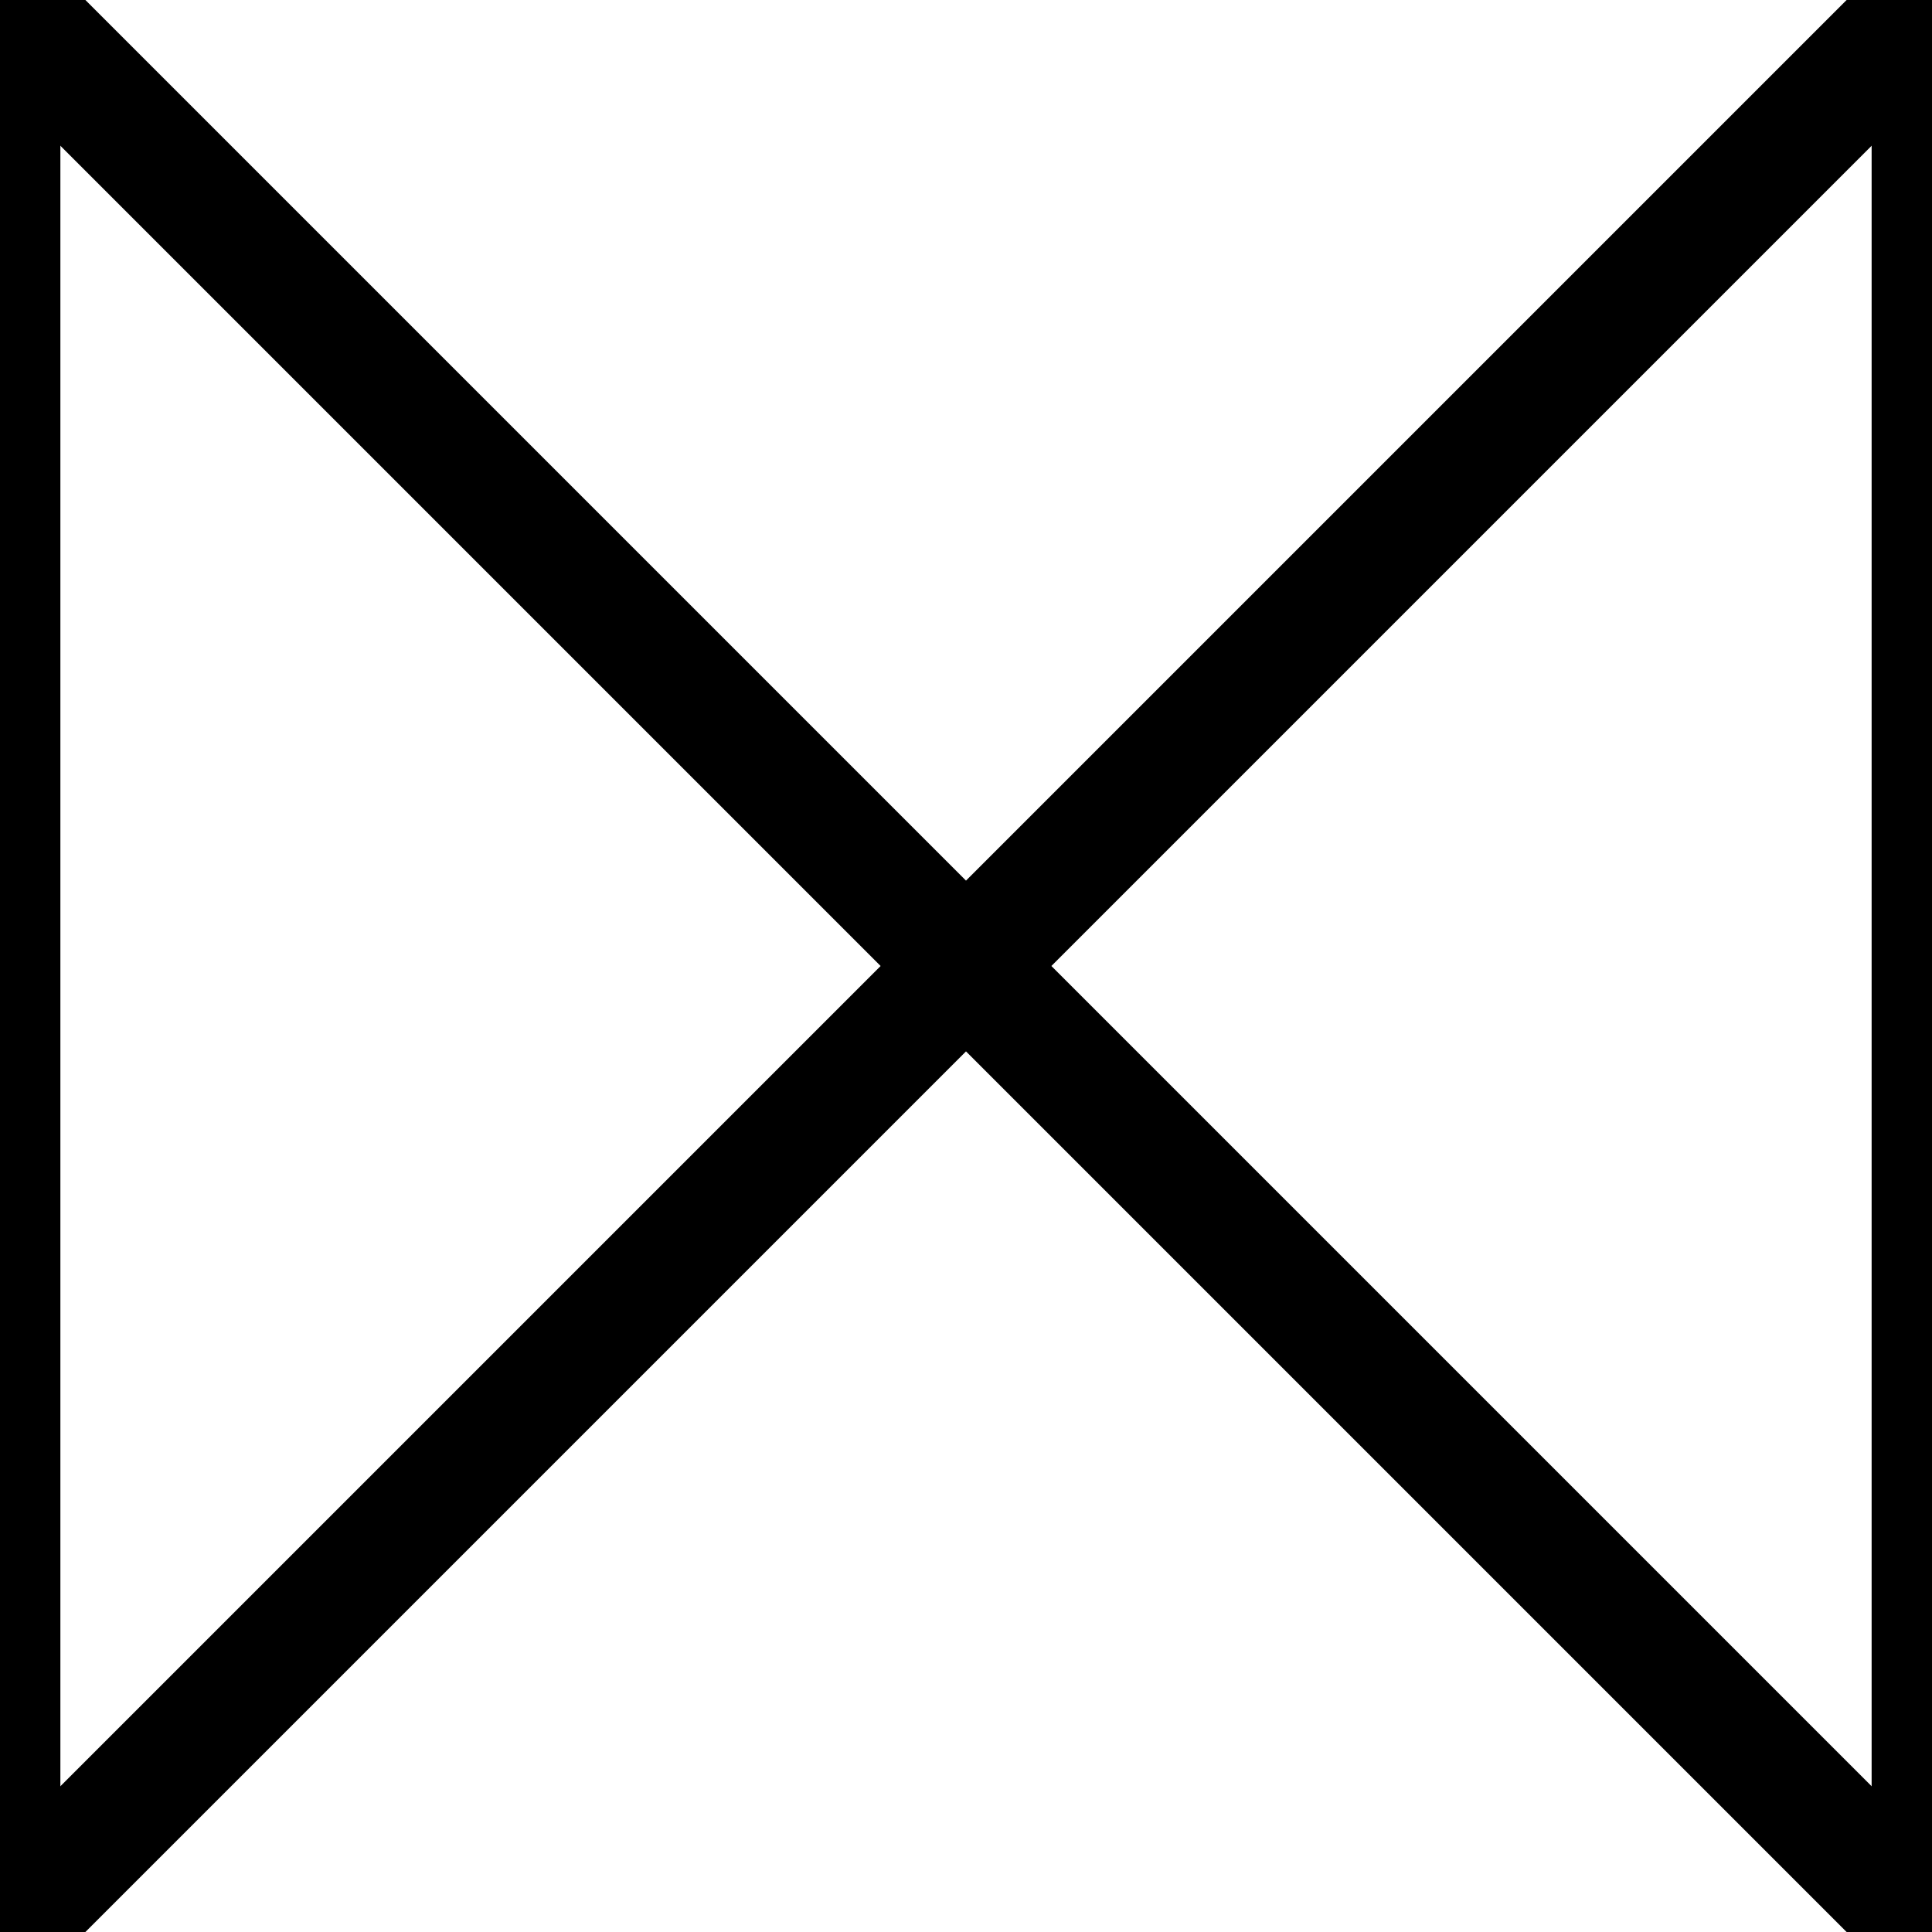
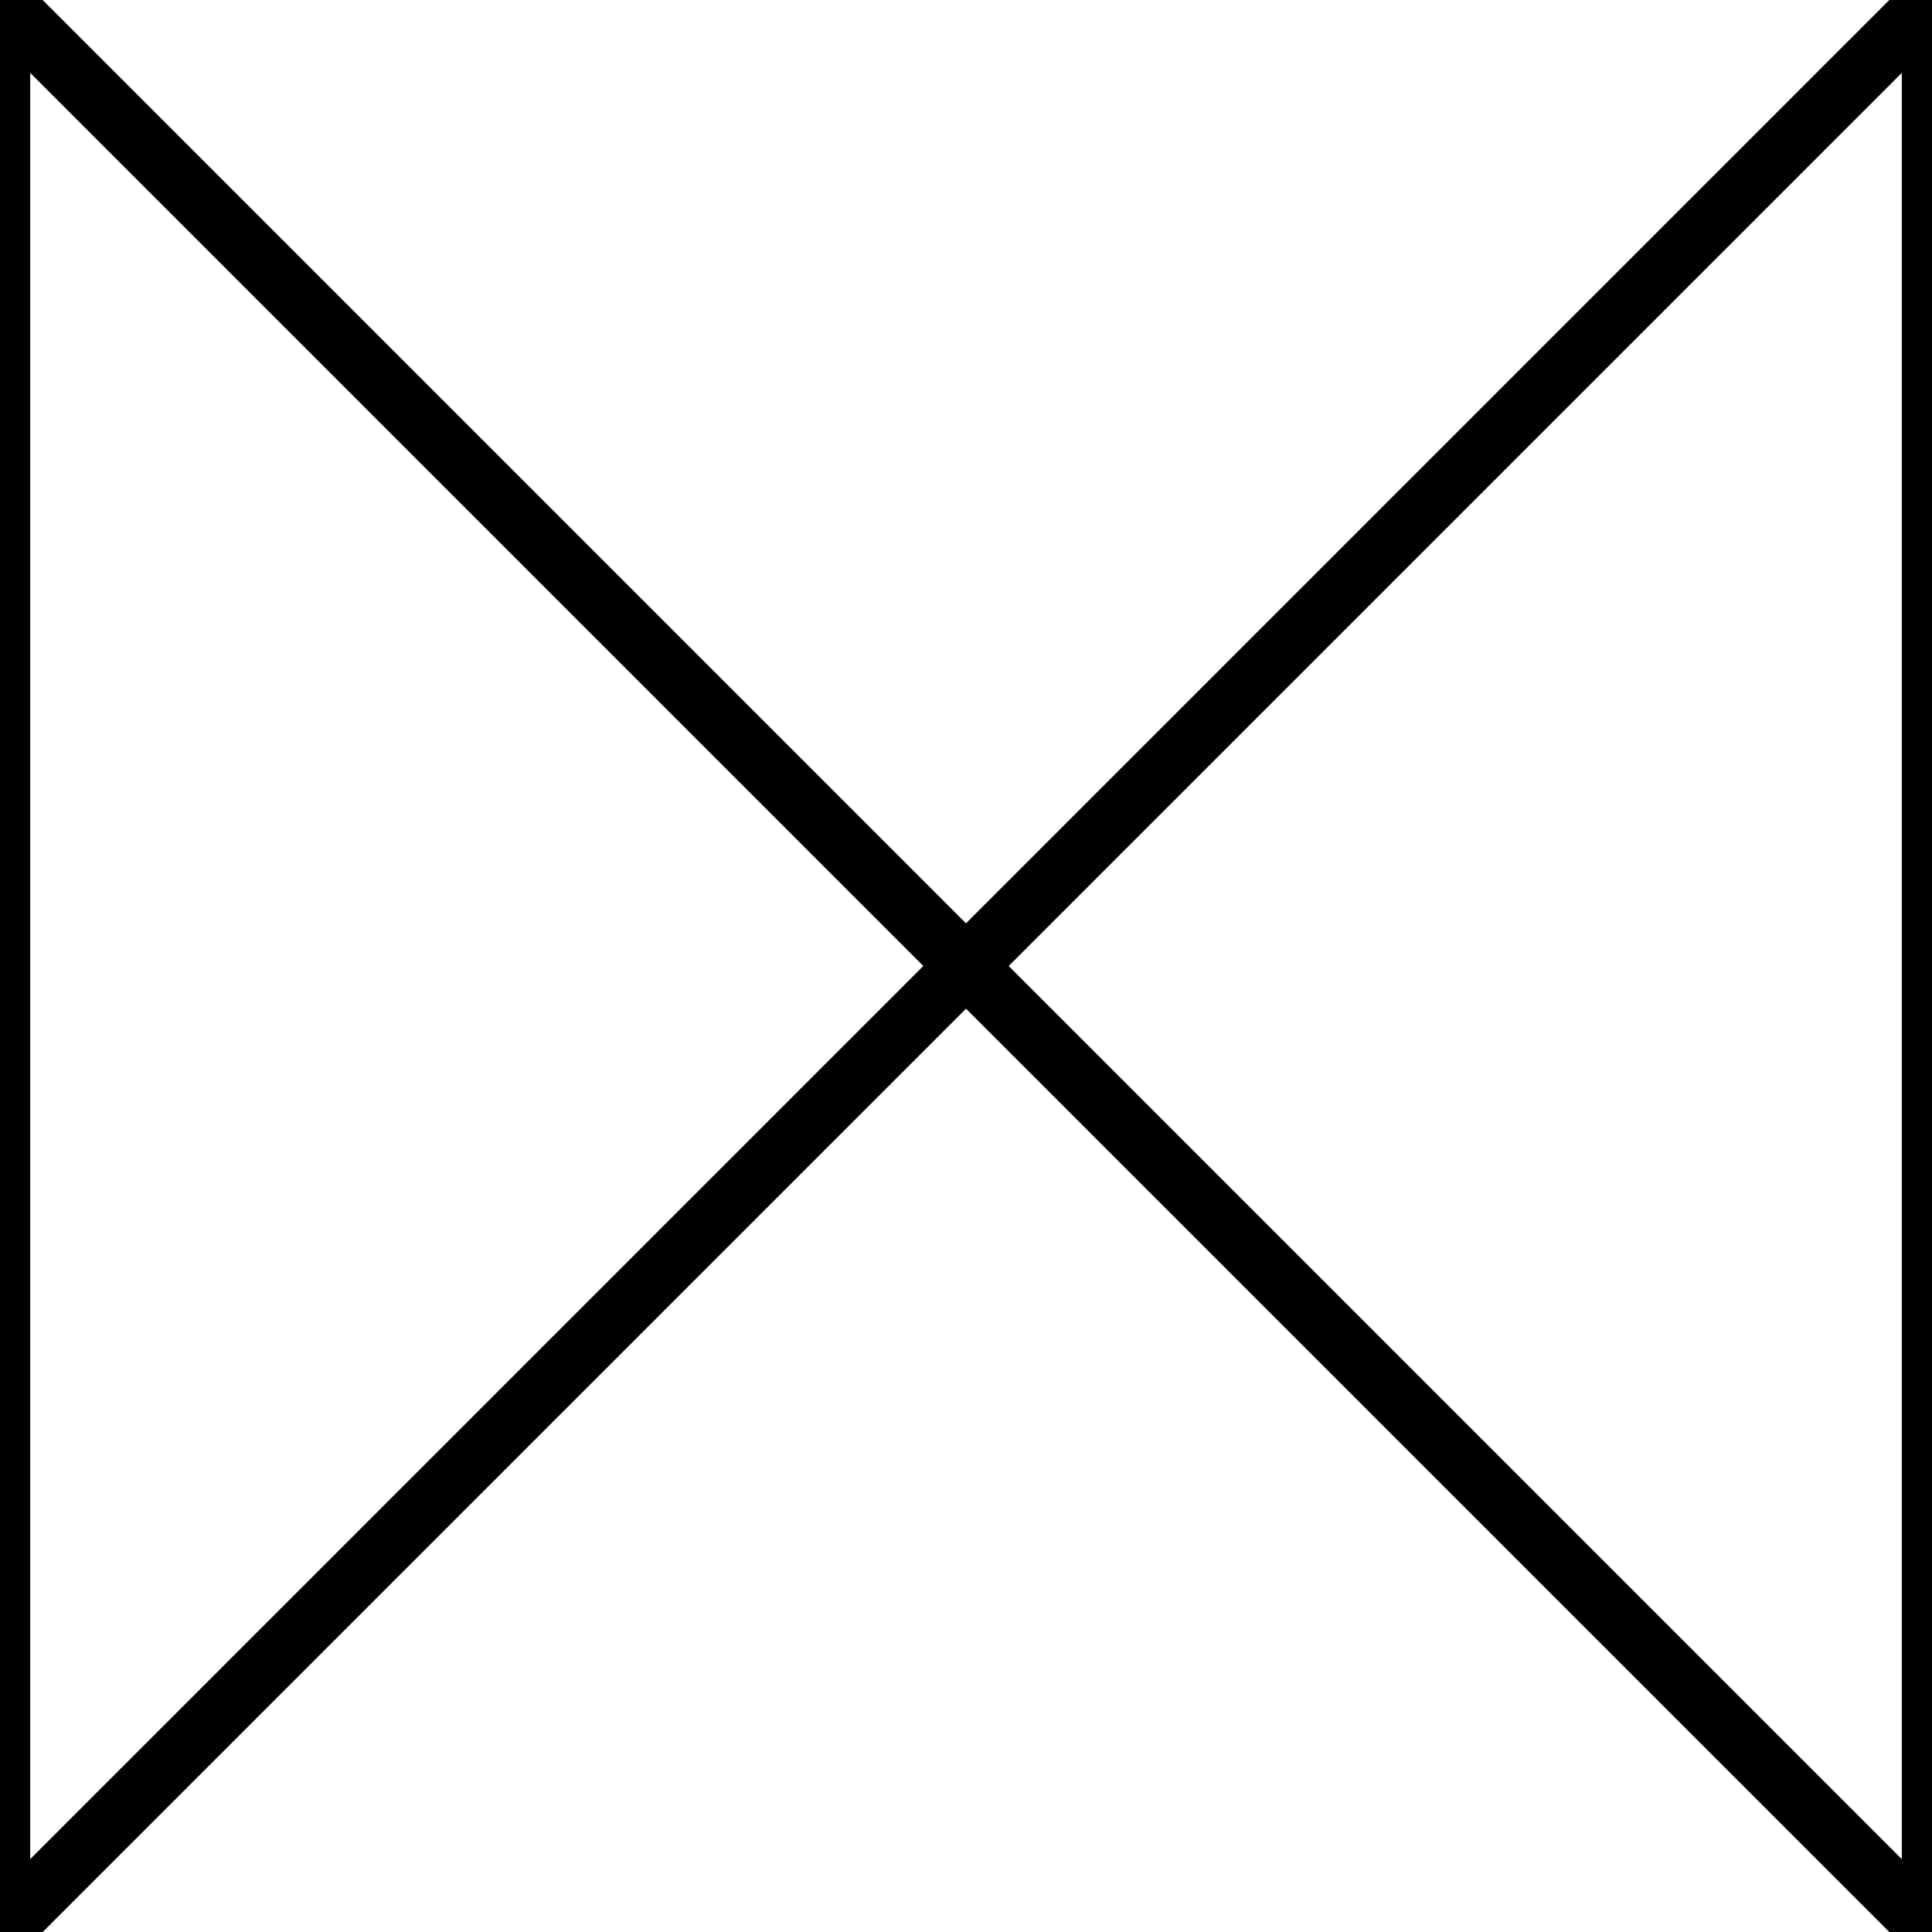
<svg xmlns="http://www.w3.org/2000/svg" viewBox="0 0 128 128">
  <g fill="none" stroke="currentColor" stroke-linecap="butt">
-     <path d="M0 0 L128 128 M0 128 L128 0" stroke-width="8" />
-     <path d="M0 0 V128 M128 0 V128" stroke-width="8" />
+     <path d="M0 0 L128 128 M0 128 L128 0" stroke-width="4" />
+     <path d="M0 0 V128 M128 0 V128" stroke-width="4" />
  </g>
</svg>
